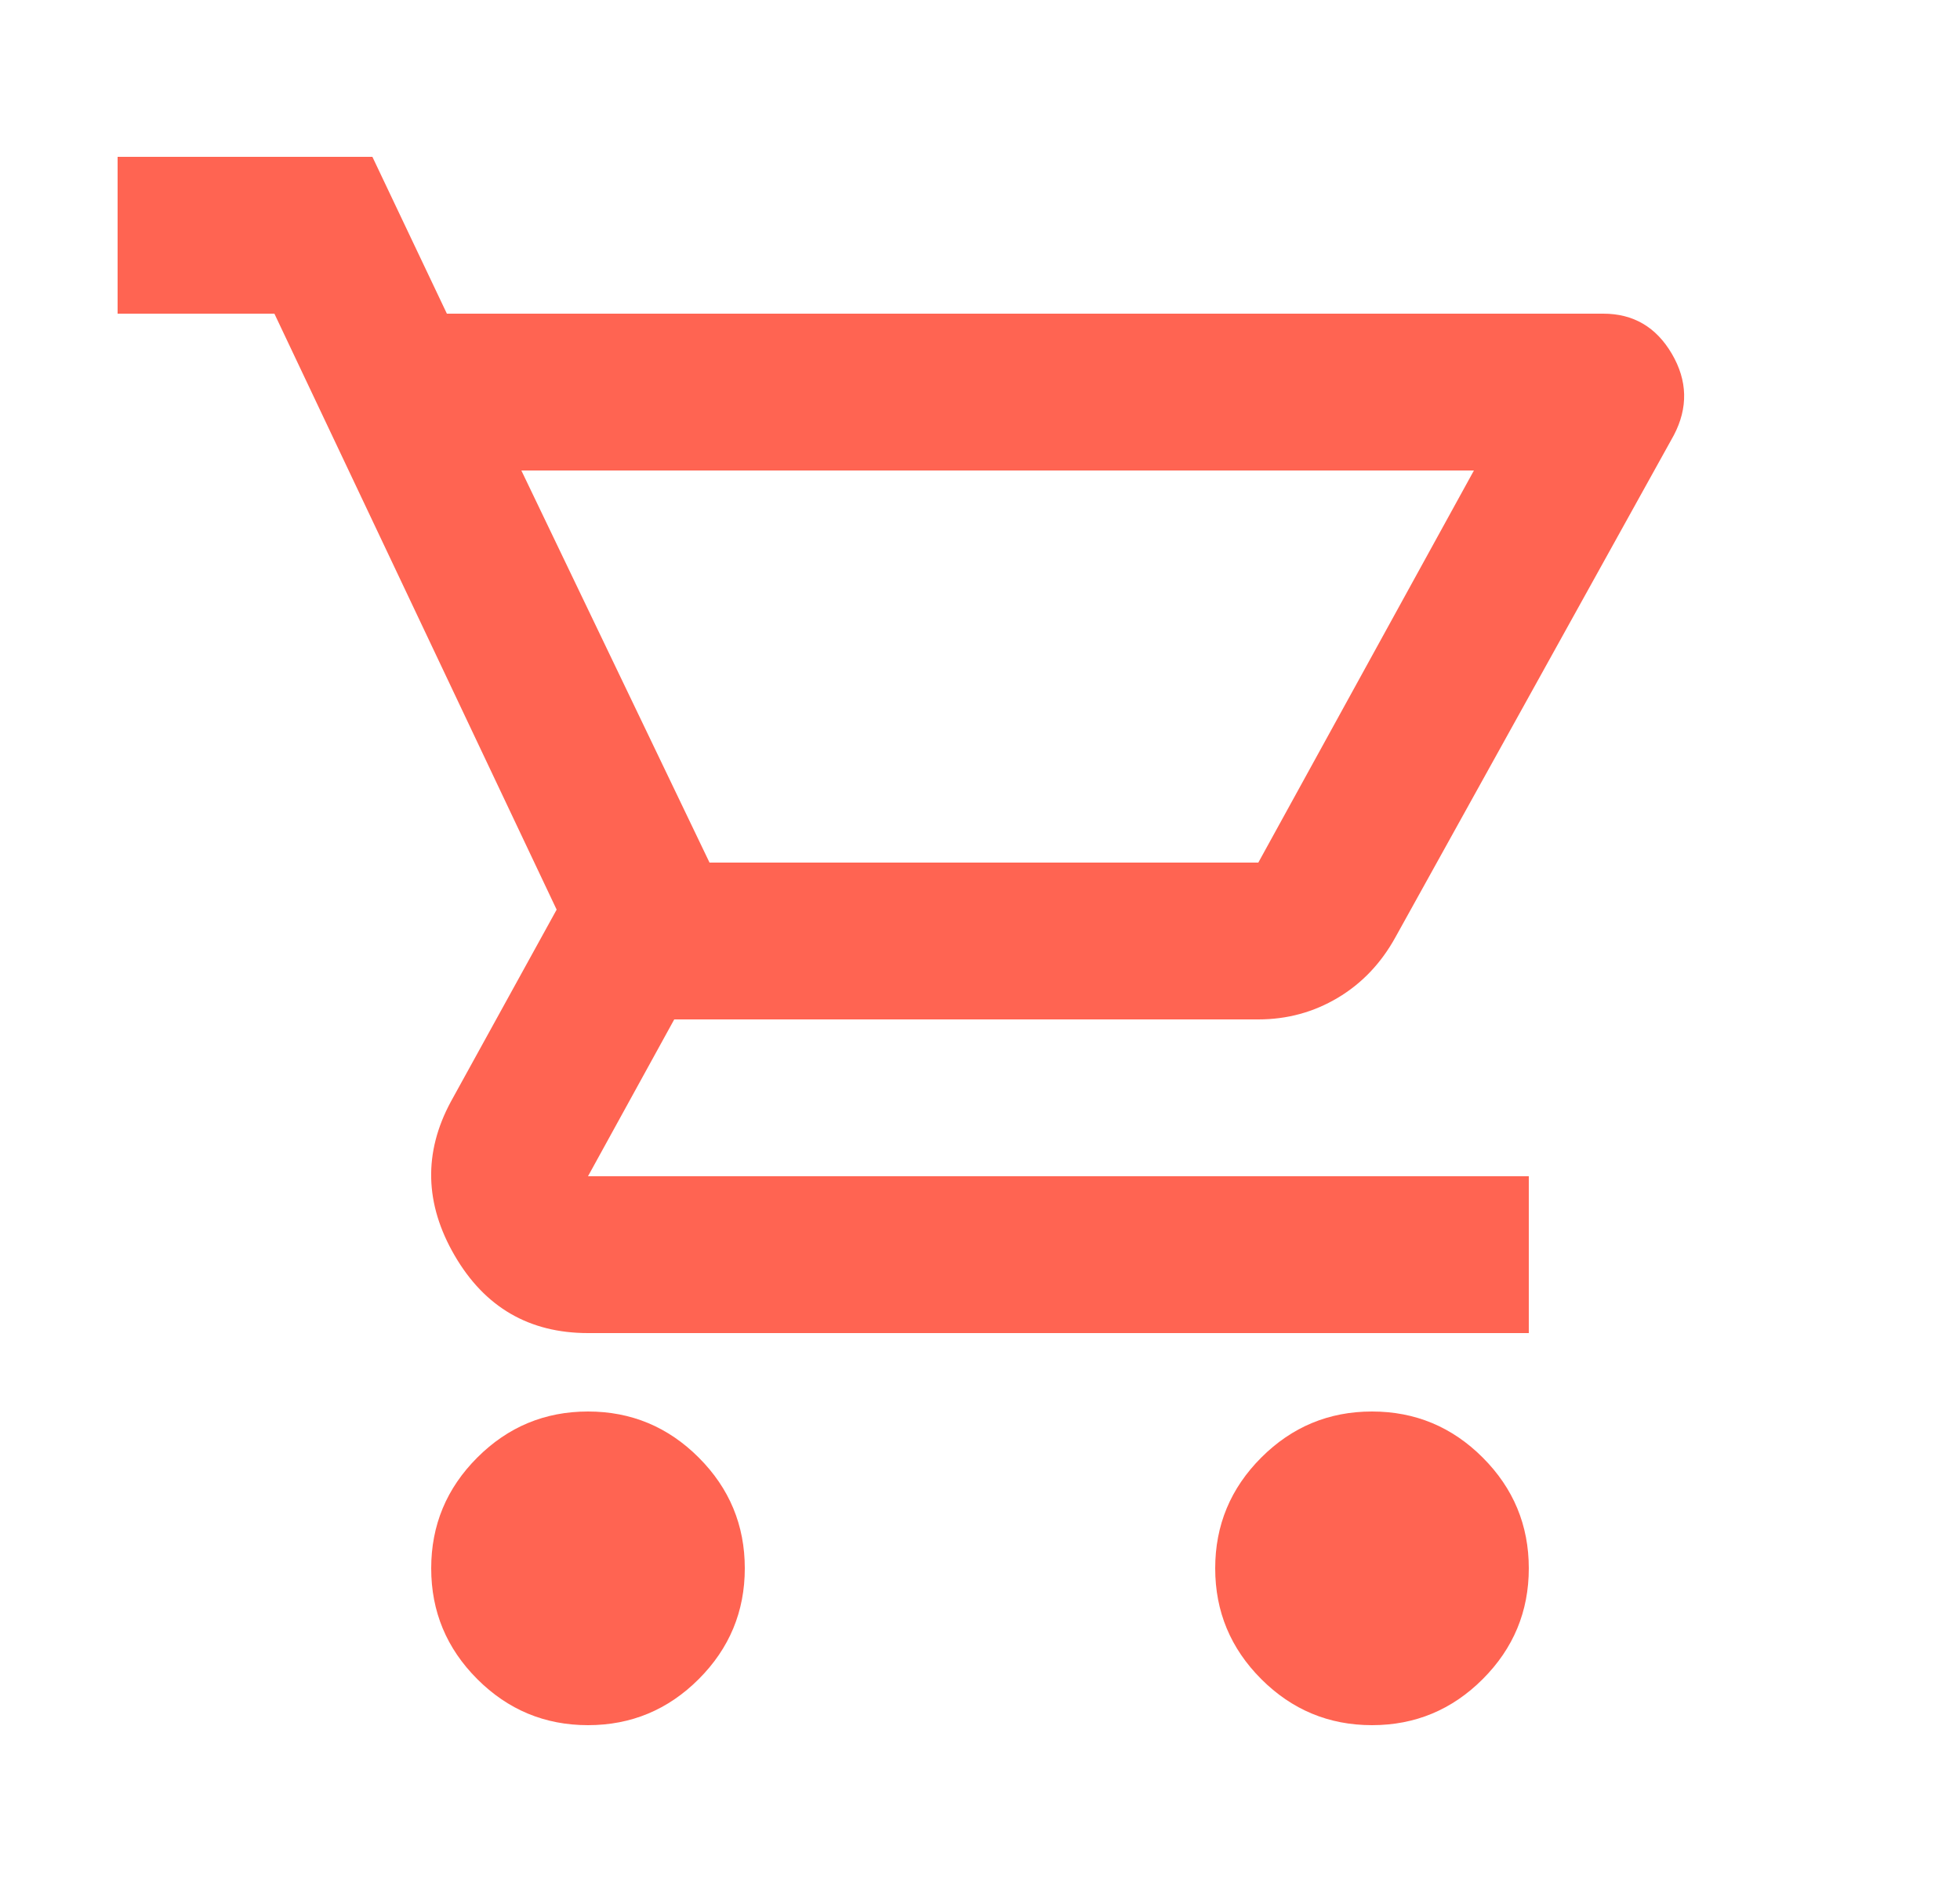
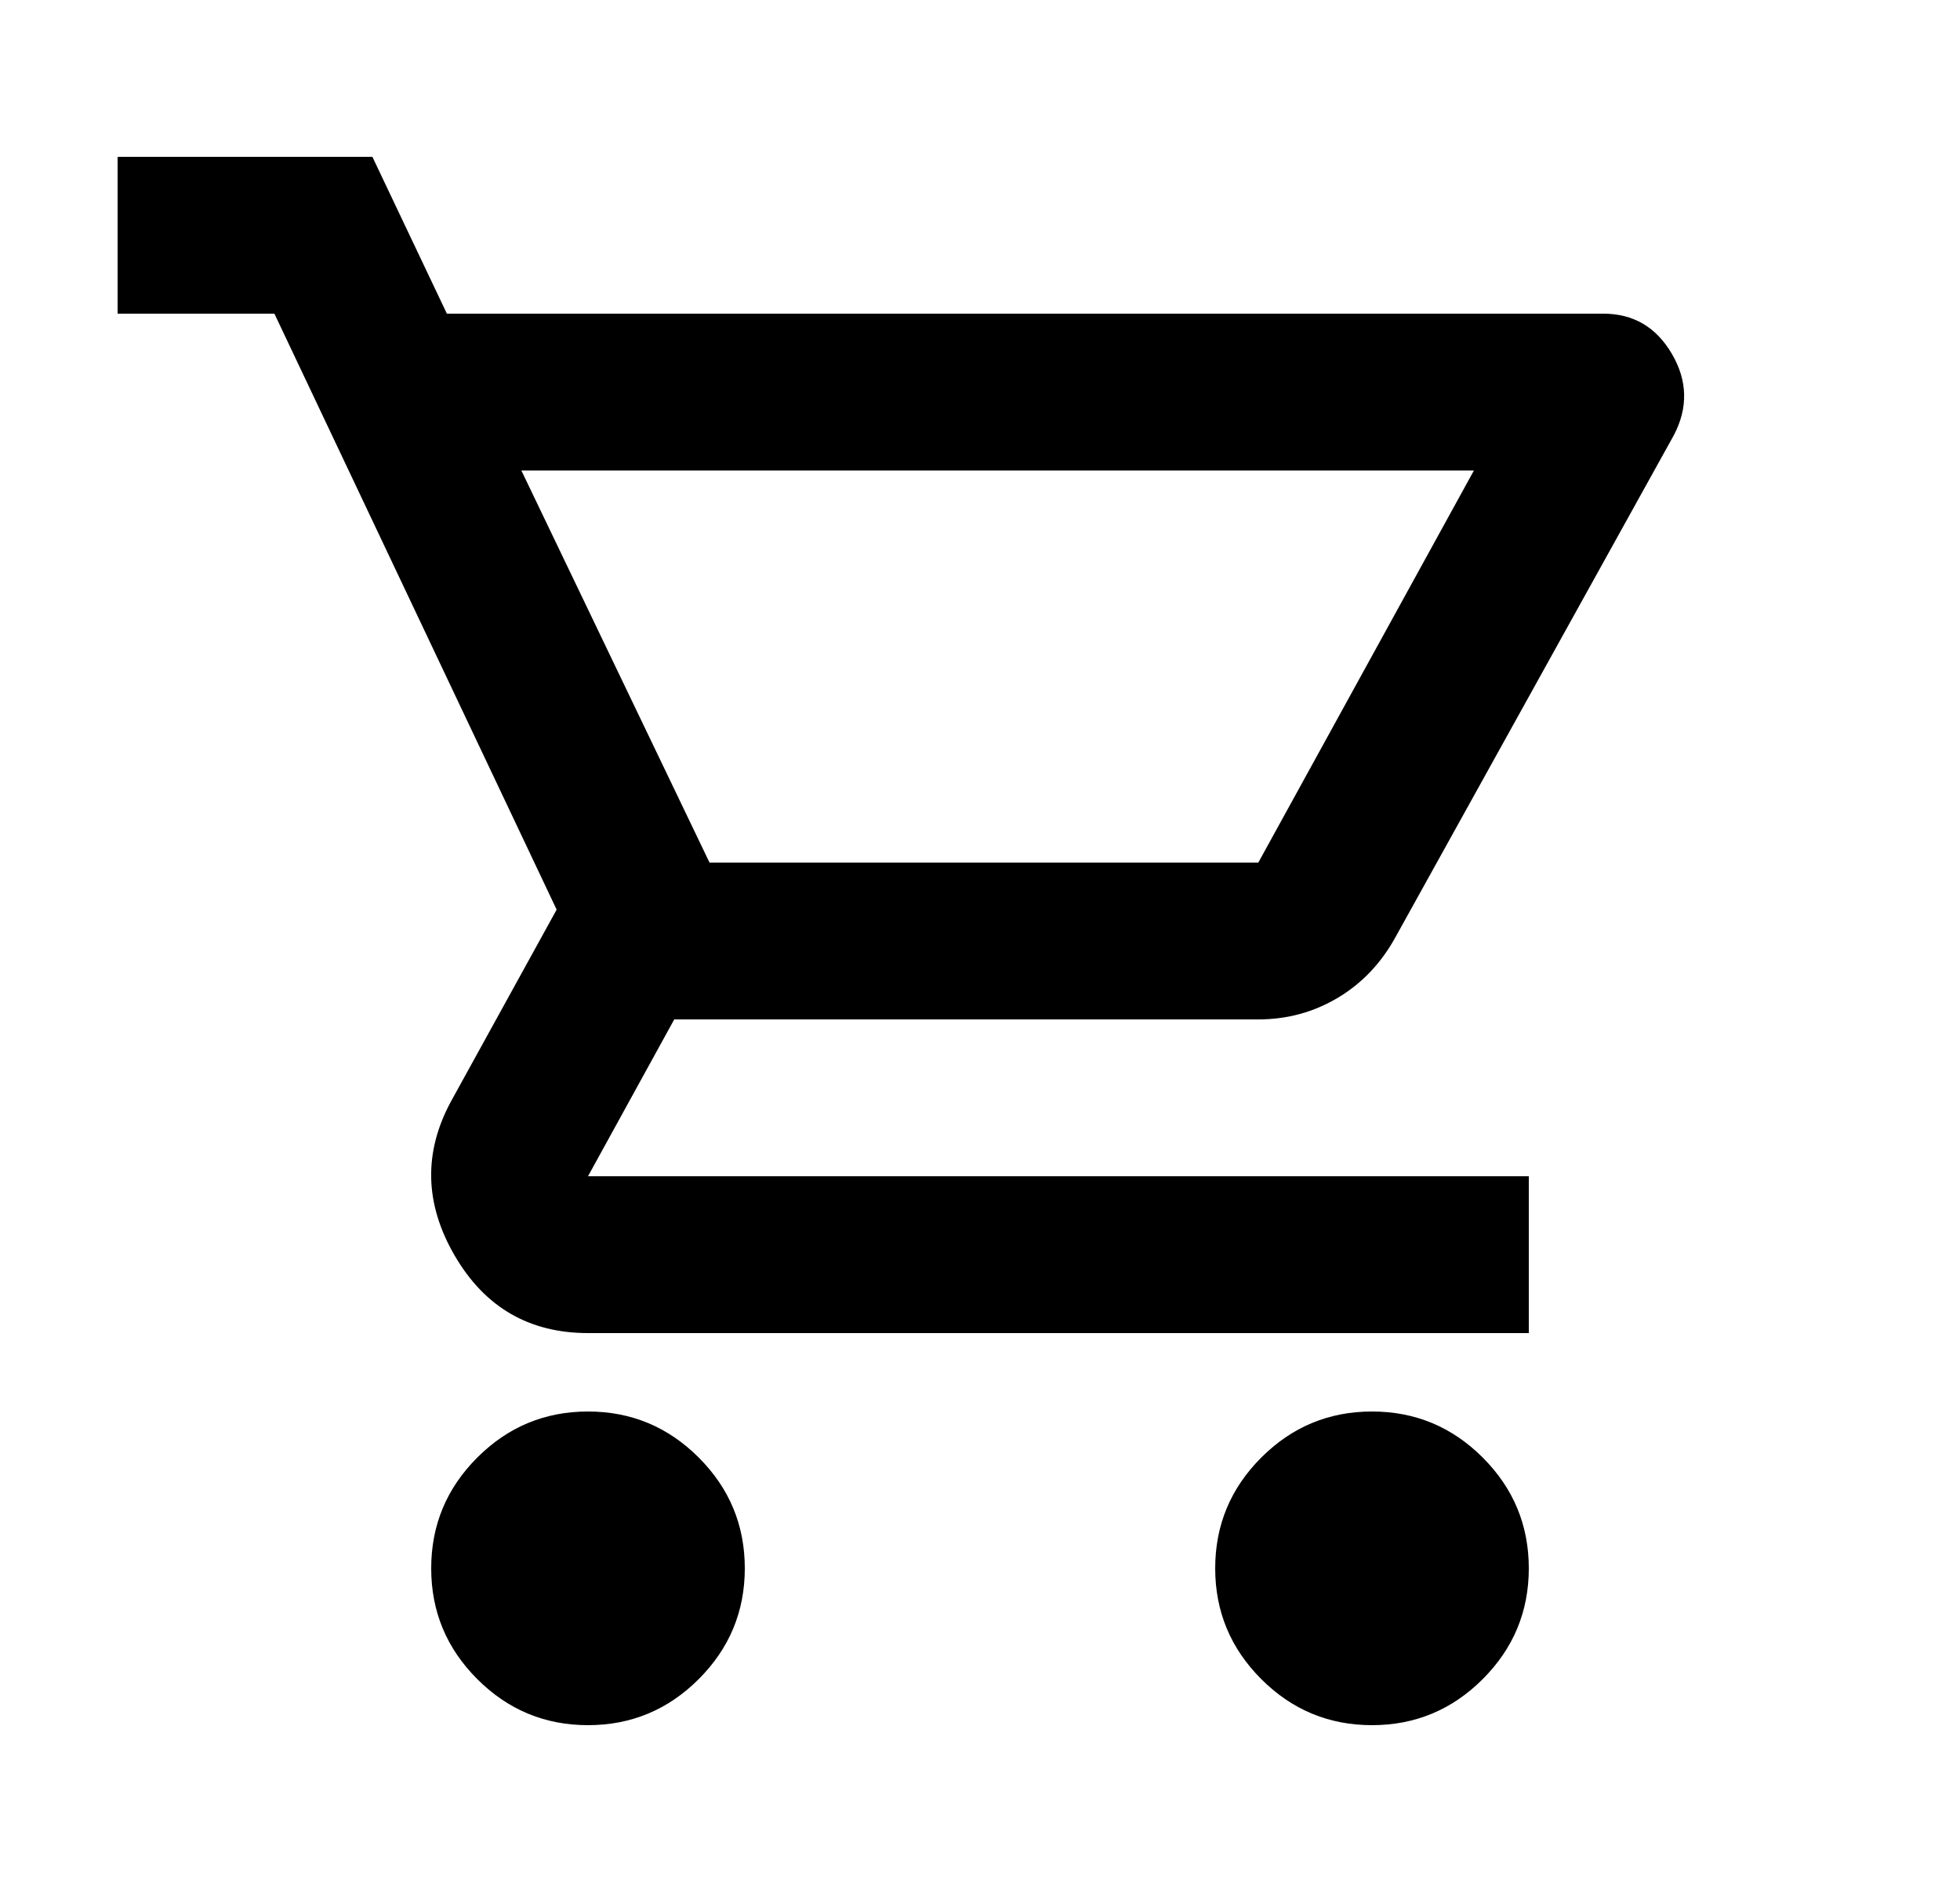
- <svg xmlns="http://www.w3.org/2000/svg" height="24px" viewBox="0 -960 960 960" width="25px" fill="#FF6452">
+ <svg xmlns="http://www.w3.org/2000/svg" height="24px" viewBox="0 -960 960 960" width="25px" fill="currentColor">
  <path d="M280-80q-33 0-56.5-23.5T200-160q0-33 23.5-56.5T280-240q33 0 56.5 23.5T360-160q0 33-23.5 56.5T280-80Zm400 0q-33 0-56.5-23.5T600-160q0-33 23.5-56.5T680-240q33 0 56.5 23.5T760-160q0 33-23.5 56.5T680-80ZM246-720l96 200h280l110-200H246Zm-38-80h590q23 0 35 20.5t1 41.5L692-482q-11 20-29.5 31T622-440H324l-44 80h480v80H280q-45 0-68-39.5t-2-78.5l54-98-144-304H40v-80h130l38 80Zm134 280h280-280Z" />
</svg>
